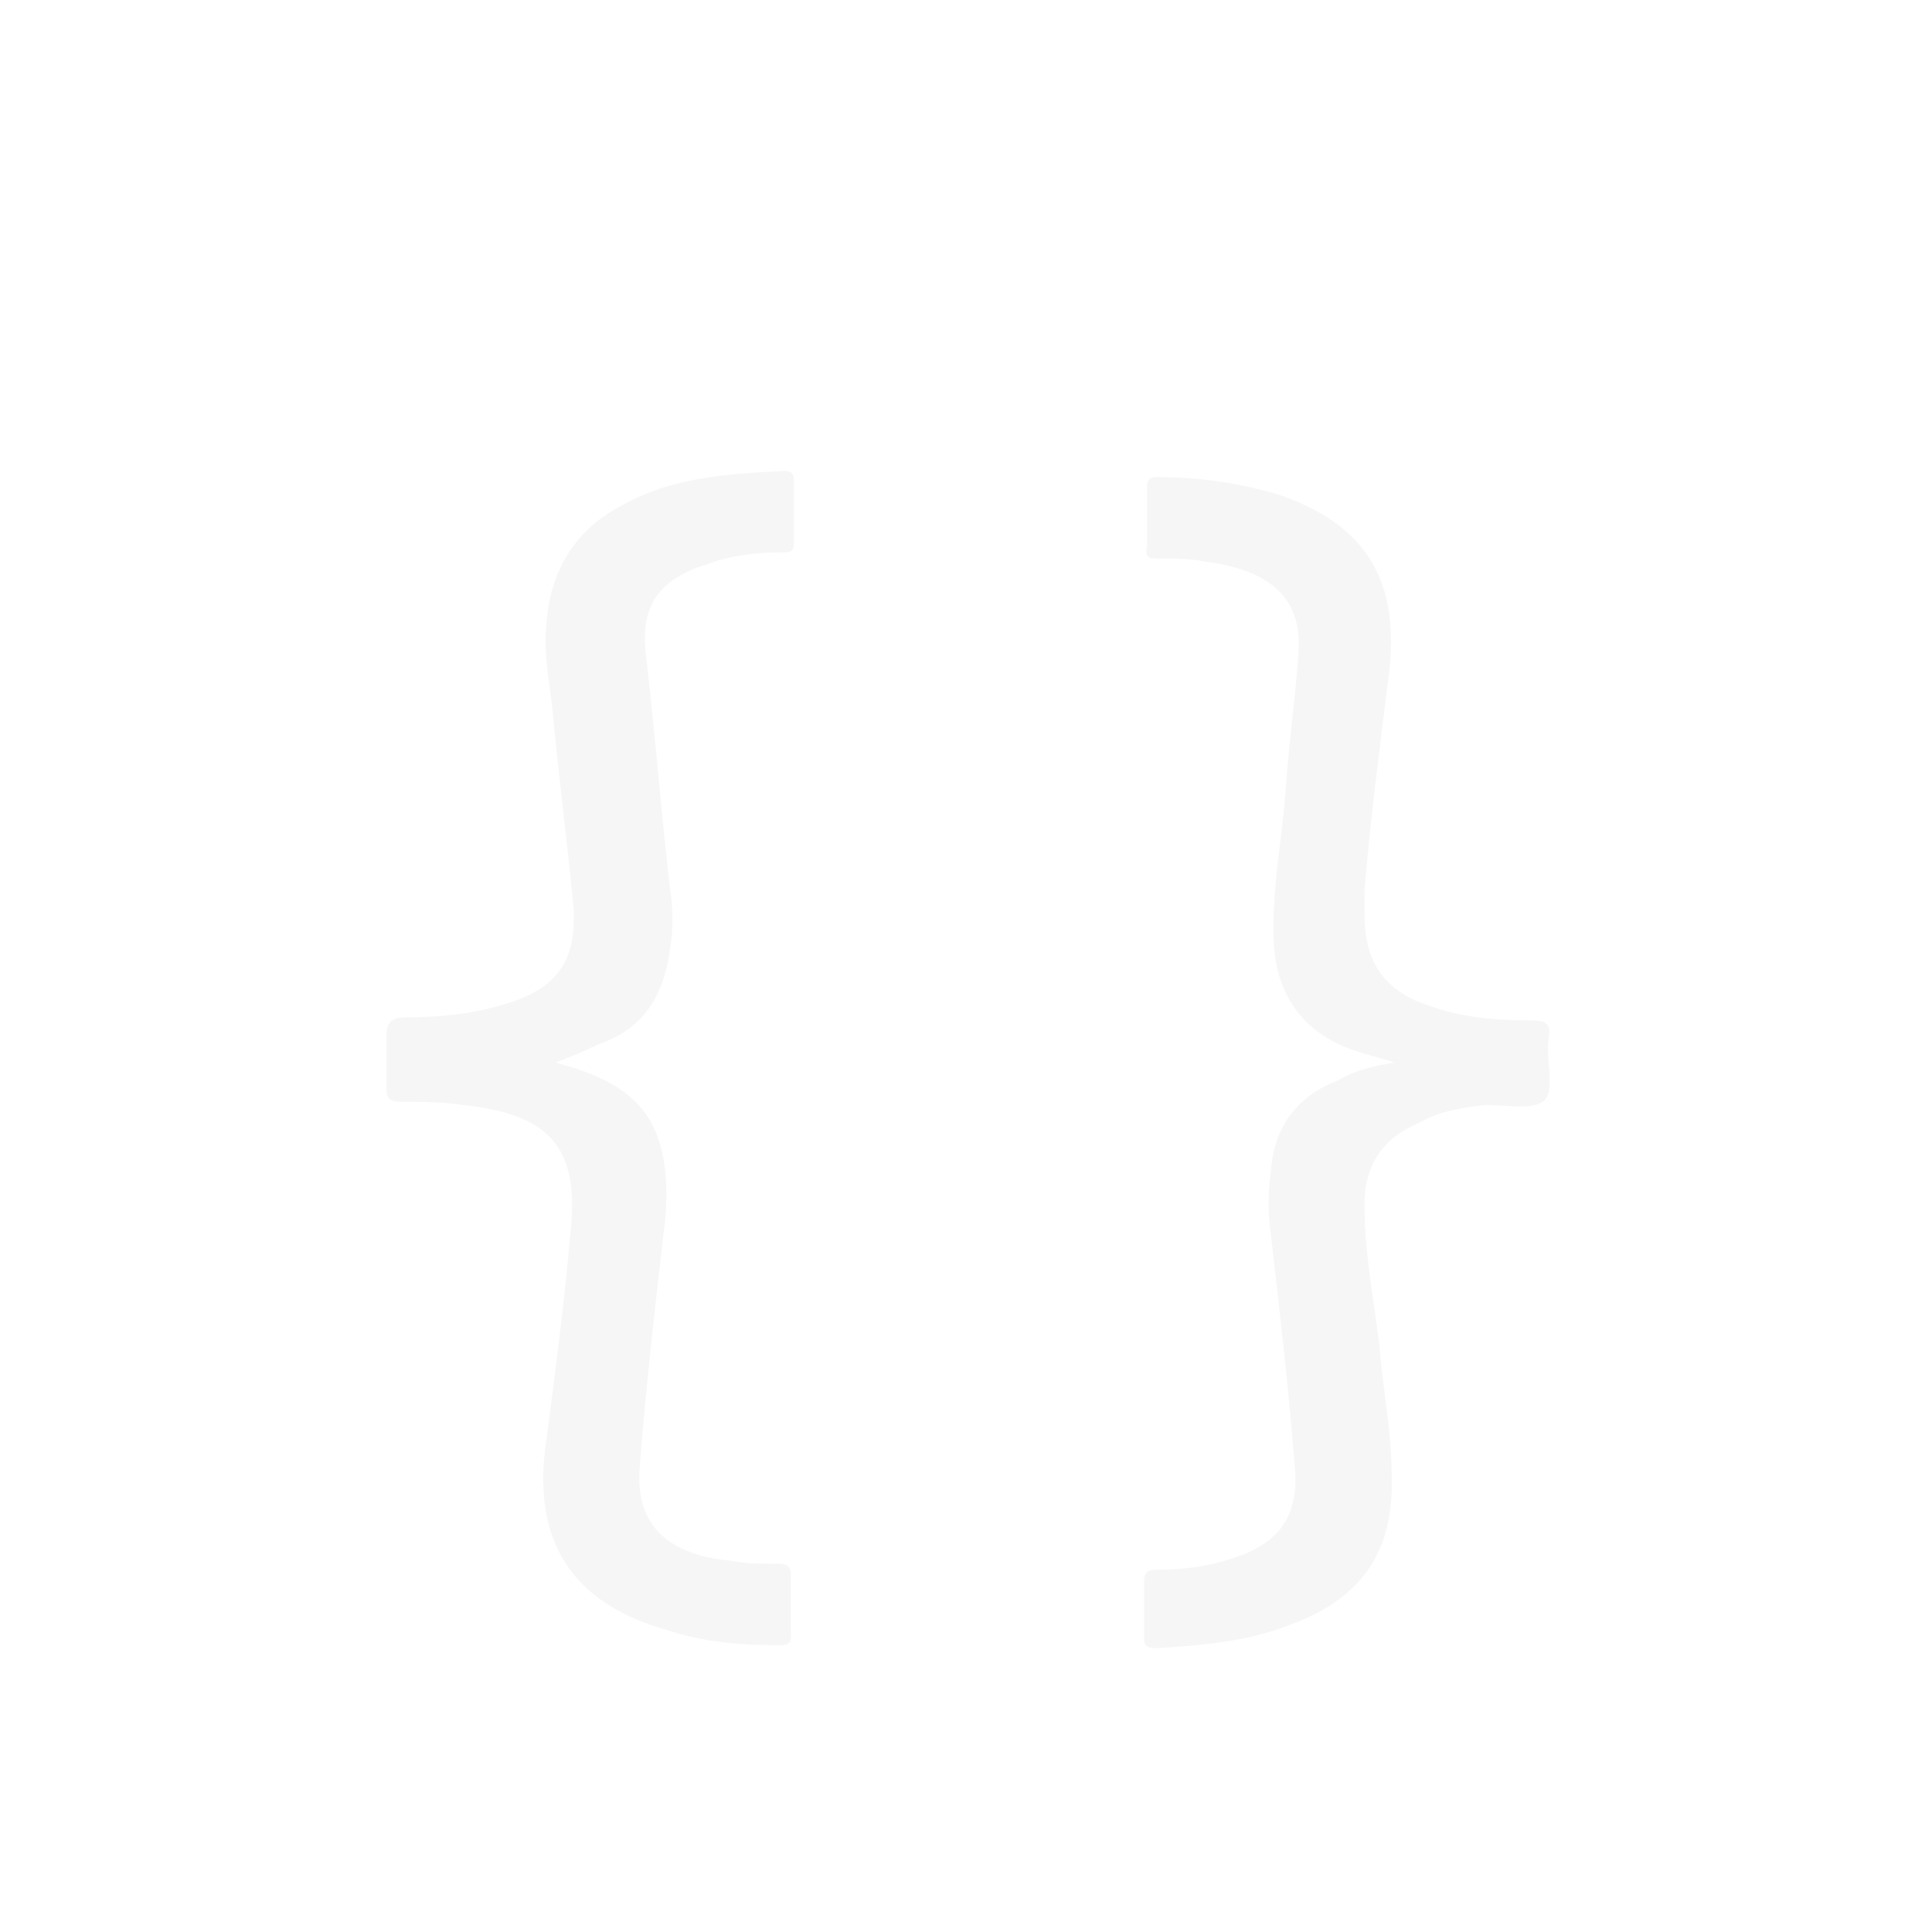
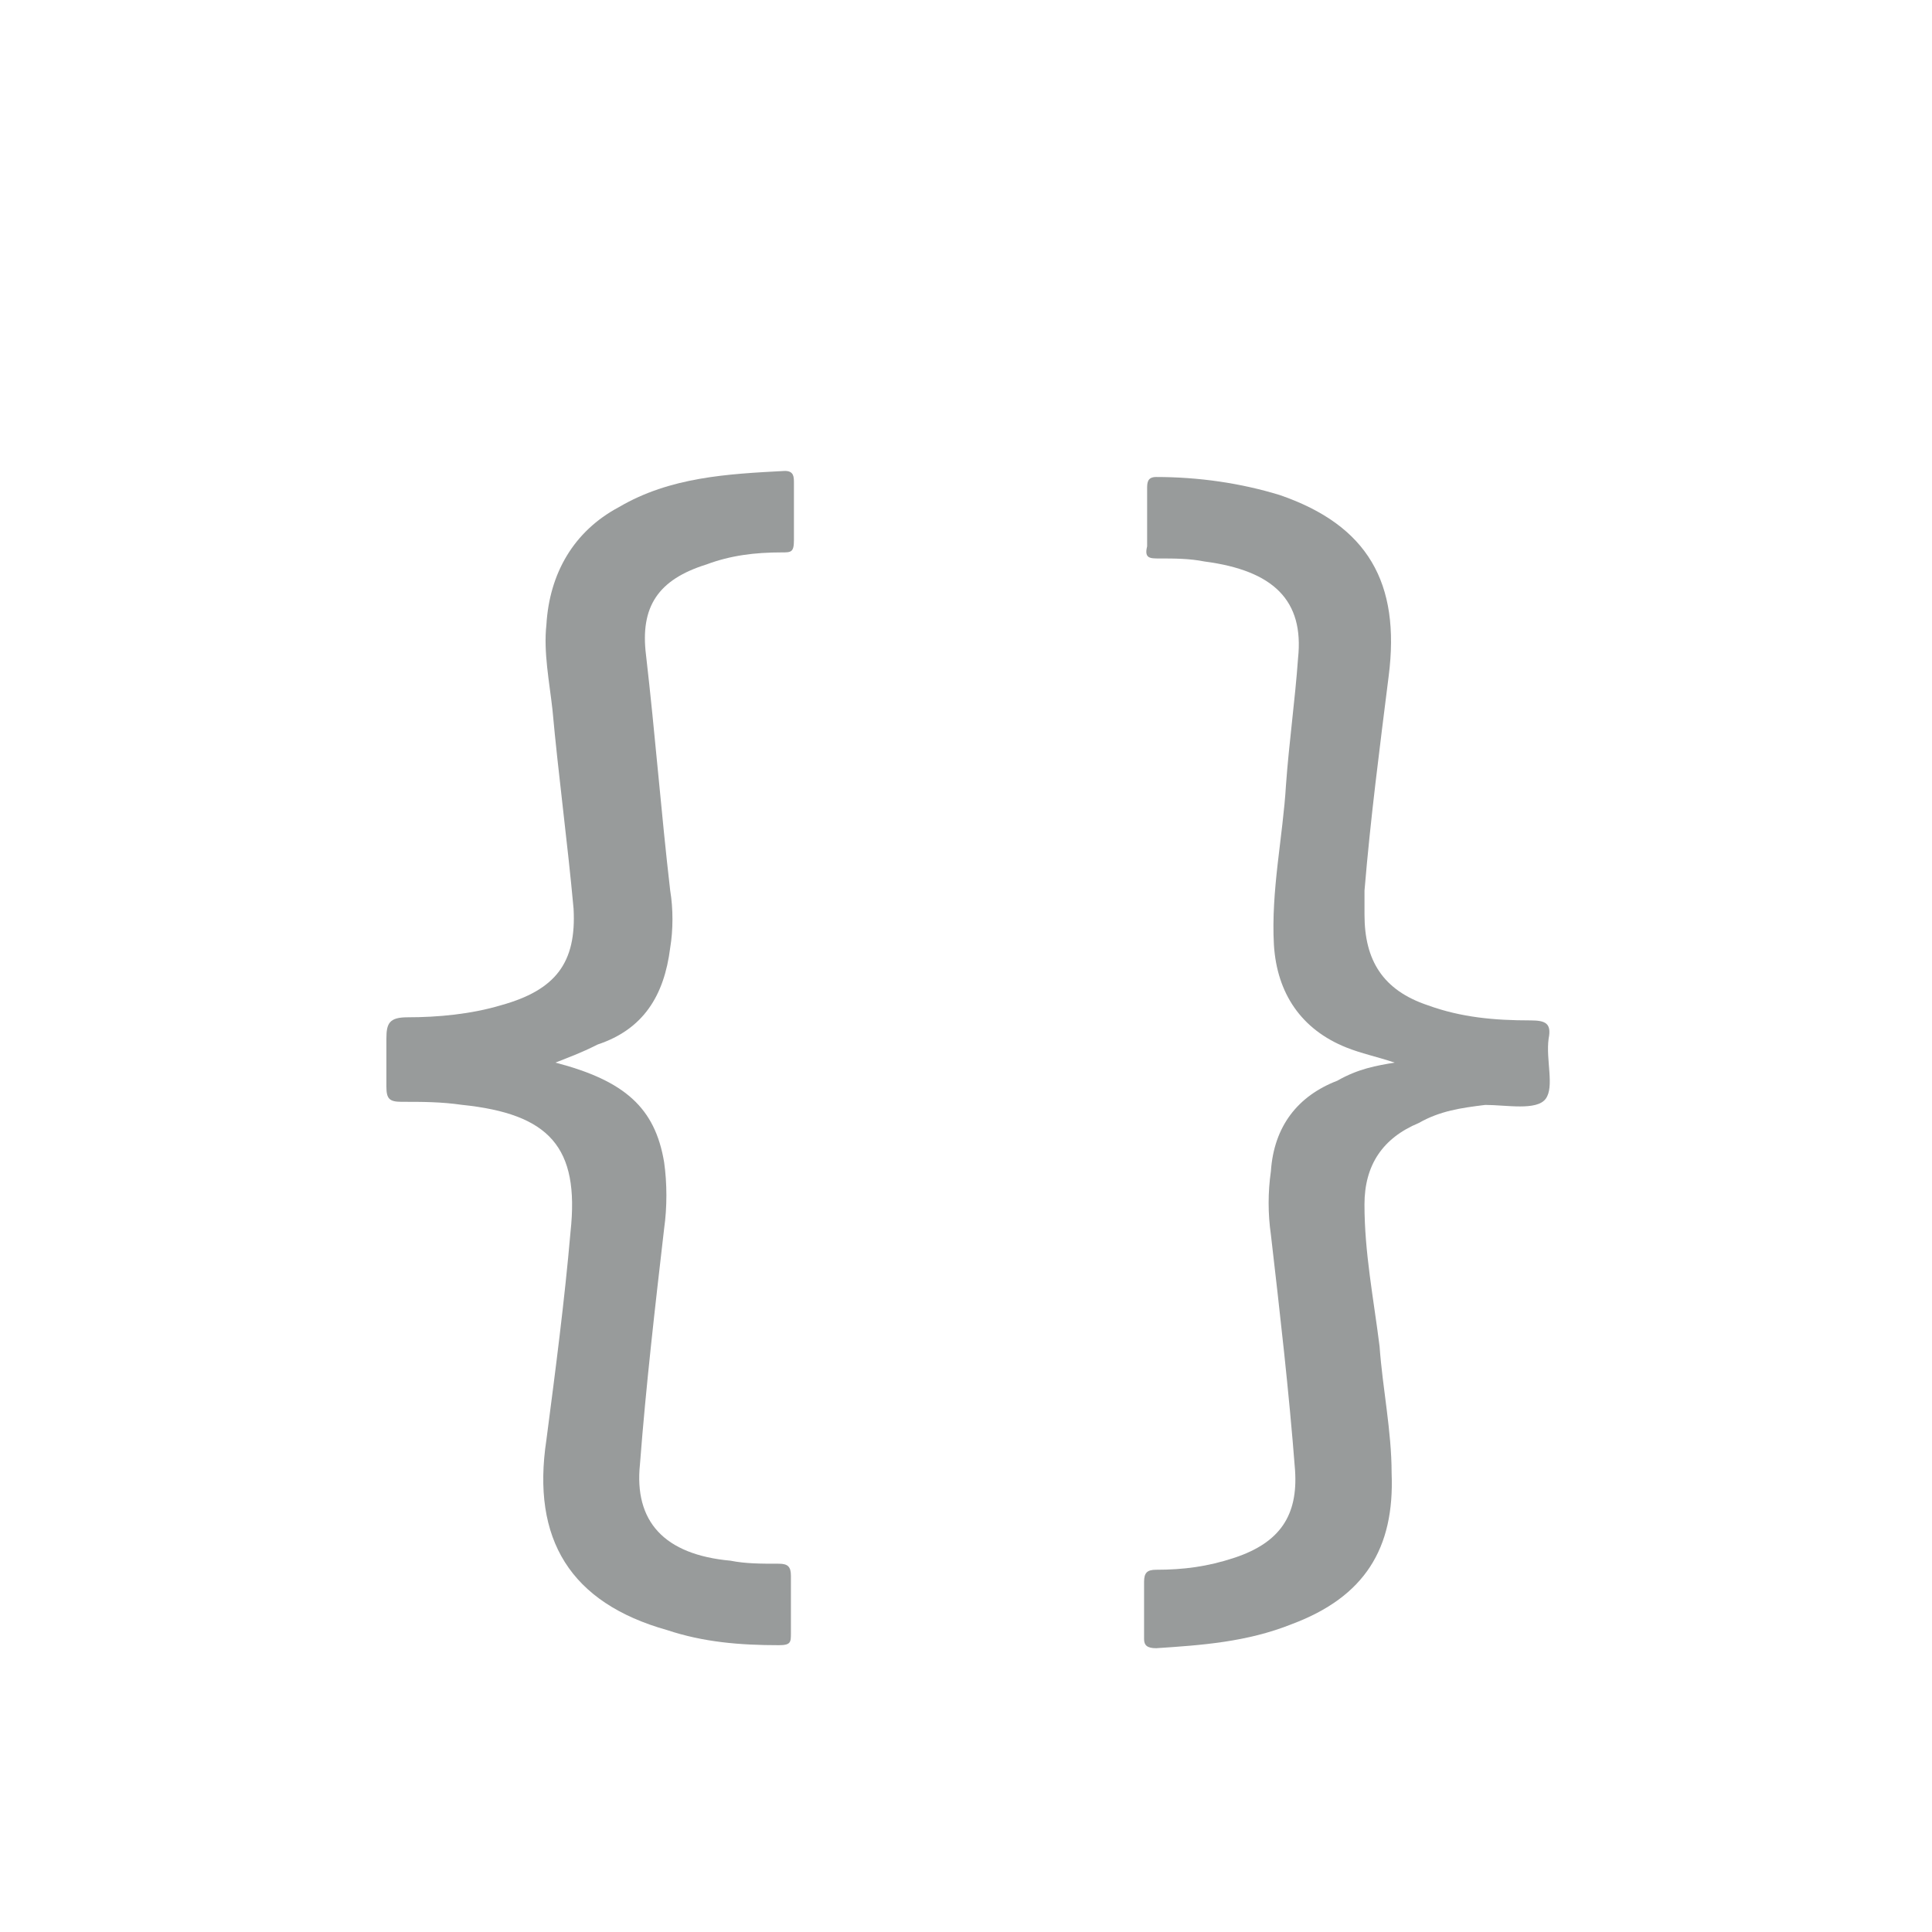
<svg xmlns="http://www.w3.org/2000/svg" version="1.1" id="Layer_1" x="0px" y="0px" width="64px" height="64px" viewBox="0 0 64 64" enable-background="new 0 0 64 64" xml:space="preserve">
  <g>
    <g>
-       <path fill="#F6F6F6" d="M46.2,35.2C45.6,35,45.1,34.9,44.6,34.7C43.1,34.1,42.3,32.9,42.2,31.3C42.1,29.5,42.5,27.7,42.6,26    c0.101-1.4,0.3-2.8,0.4-4.2c0.2-1.9-0.8-2.9-3.101-3.2c-0.5-0.1-1-0.1-1.5-0.1c-0.3,0-0.5,0-0.399-0.4c0-0.6,0-1.3,0-1.899    c0-0.2,0-0.4,0.3-0.4c1.4,0,2.8,0.2,4.1,0.6c2.9,1,4,2.9,3.601,6c-0.3,2.4-0.601,4.7-0.8,7.101c0,0.3,0,0.5,0,0.8    c0,1.5,0.6,2.5,2.1,3c1.1,0.4,2.2,0.5,3.4,0.5c0.5,0,0.699,0.1,0.6,0.6c-0.1,0.7,0.2,1.601-0.1,2c-0.301,0.4-1.301,0.2-2,0.2    C48.4,36.7,47.7,36.8,47,37.2c-1.2,0.5-1.8,1.399-1.8,2.699c0,1.601,0.3,3.101,0.5,4.7c0.1,1.4,0.399,2.8,0.399,4.2    c0.101,2.5-0.899,4.1-3.3,5c-1.5,0.6-3,0.7-4.5,0.8c-0.3,0-0.4-0.1-0.4-0.3c0-0.6,0-1.3,0-1.9C37.9,52.1,38,52,38.3,52    c0.9,0,1.7-0.101,2.6-0.4c1.5-0.5,2.101-1.399,2-2.899C42.7,46.1,42.4,43.5,42.1,40.9C42,40.2,42,39.5,42.1,38.8    c0.101-1.5,0.9-2.5,2.2-3C45,35.4,45.6,35.3,46.2,35.2z" />
-       <path fill="#F6F6F6" d="M18.4,35.2C20.7,35.8,21.7,36.7,22,38.5c0.1,0.7,0.1,1.5,0,2.2c-0.3,2.6-0.601,5.199-0.8,7.8    c-0.2,1.899,0.8,3,3,3.2c0.5,0.1,1,0.1,1.6,0.1c0.3,0,0.4,0.1,0.4,0.4c0,0.6,0,1.199,0,1.899c0,0.3,0,0.4-0.4,0.4    c-1.3,0-2.5-0.101-3.7-0.5c-3.2-0.9-4.5-3-4-6.3c0.3-2.301,0.601-4.601,0.8-6.9c0.301-2.8-0.699-3.9-3.6-4.2    c-0.7-0.1-1.3-0.1-2-0.1c-0.4,0-0.5-0.101-0.5-0.5c0-0.5,0-1,0-1.601c0-0.5,0.1-0.699,0.7-0.699c1,0,2.1-0.101,3.1-0.4    c1.8-0.5,2.5-1.4,2.4-3.2c-0.2-2.2-0.5-4.399-0.7-6.6c-0.1-0.9-0.3-1.9-0.2-2.8C18.2,19,19,17.6,20.5,16.8c1.7-1,3.6-1.1,5.5-1.2    c0.3,0,0.3,0.2,0.3,0.4c0,0.6,0,1.3,0,1.899c0,0.4-0.1,0.4-0.4,0.4c-0.899,0-1.699,0.1-2.5,0.4c-1.6,0.5-2.199,1.399-2,3    c0.301,2.6,0.5,5.199,0.801,7.8c0.1,0.6,0.1,1.3,0,1.899C22,33,21.3,34.1,19.8,34.6C19.2,34.9,18.9,35,18.4,35.2z" />
+       <path fill="#989b9b" d="M46.2,35.2C45.6,35,45.1,34.9,44.6,34.7C43.1,34.1,42.3,32.9,42.2,31.3C42.1,29.5,42.5,27.7,42.6,26    c0.101-1.4,0.3-2.8,0.4-4.2c0.2-1.9-0.8-2.9-3.101-3.2c-0.5-0.1-1-0.1-1.5-0.1c-0.3,0-0.5,0-0.399-0.4c0-0.6,0-1.3,0-1.899    c0-0.2,0-0.4,0.3-0.4c1.4,0,2.8,0.2,4.1,0.6c2.9,1,4,2.9,3.601,6c-0.3,2.4-0.601,4.7-0.8,7.101c0,0.3,0,0.5,0,0.8    c0,1.5,0.6,2.5,2.1,3c1.1,0.4,2.2,0.5,3.4,0.5c0.5,0,0.699,0.1,0.6,0.6c-0.1,0.7,0.2,1.601-0.1,2c-0.301,0.4-1.301,0.2-2,0.2    C48.4,36.7,47.7,36.8,47,37.2c-1.2,0.5-1.8,1.399-1.8,2.699c0,1.601,0.3,3.101,0.5,4.7c0.1,1.4,0.399,2.8,0.399,4.2    c0.101,2.5-0.899,4.1-3.3,5c-1.5,0.6-3,0.7-4.5,0.8c-0.3,0-0.4-0.1-0.4-0.3c0-0.6,0-1.3,0-1.9C37.9,52.1,38,52,38.3,52    c0.9,0,1.7-0.101,2.6-0.4c1.5-0.5,2.101-1.399,2-2.899C42.7,46.1,42.4,43.5,42.1,40.9C42,40.2,42,39.5,42.1,38.8    c0.101-1.5,0.9-2.5,2.2-3C45,35.4,45.6,35.3,46.2,35.2z" />
+       <path fill="#989b9b" d="M18.4,35.2C20.7,35.8,21.7,36.7,22,38.5c0.1,0.7,0.1,1.5,0,2.2c-0.3,2.6-0.601,5.199-0.8,7.8    c-0.2,1.899,0.8,3,3,3.2c0.5,0.1,1,0.1,1.6,0.1c0.3,0,0.4,0.1,0.4,0.4c0,0.6,0,1.199,0,1.899c0,0.3,0,0.4-0.4,0.4    c-1.3,0-2.5-0.101-3.7-0.5c-3.2-0.9-4.5-3-4-6.3c0.3-2.301,0.601-4.601,0.8-6.9c0.301-2.8-0.699-3.9-3.6-4.2    c-0.7-0.1-1.3-0.1-2-0.1c-0.4,0-0.5-0.101-0.5-0.5c0-0.5,0-1,0-1.601c0-0.5,0.1-0.699,0.7-0.699c1,0,2.1-0.101,3.1-0.4    c1.8-0.5,2.5-1.4,2.4-3.2c-0.2-2.2-0.5-4.399-0.7-6.6c-0.1-0.9-0.3-1.9-0.2-2.8C18.2,19,19,17.6,20.5,16.8c1.7-1,3.6-1.1,5.5-1.2    c0.3,0,0.3,0.2,0.3,0.4c0,0.6,0,1.3,0,1.899c0,0.4-0.1,0.4-0.4,0.4c-0.899,0-1.699,0.1-2.5,0.4c-1.6,0.5-2.199,1.399-2,3    c0.301,2.6,0.5,5.199,0.801,7.8c0.1,0.6,0.1,1.3,0,1.899C22,33,21.3,34.1,19.8,34.6C19.2,34.9,18.9,35,18.4,35.2z" />
    </g>
  </g>
</svg>
